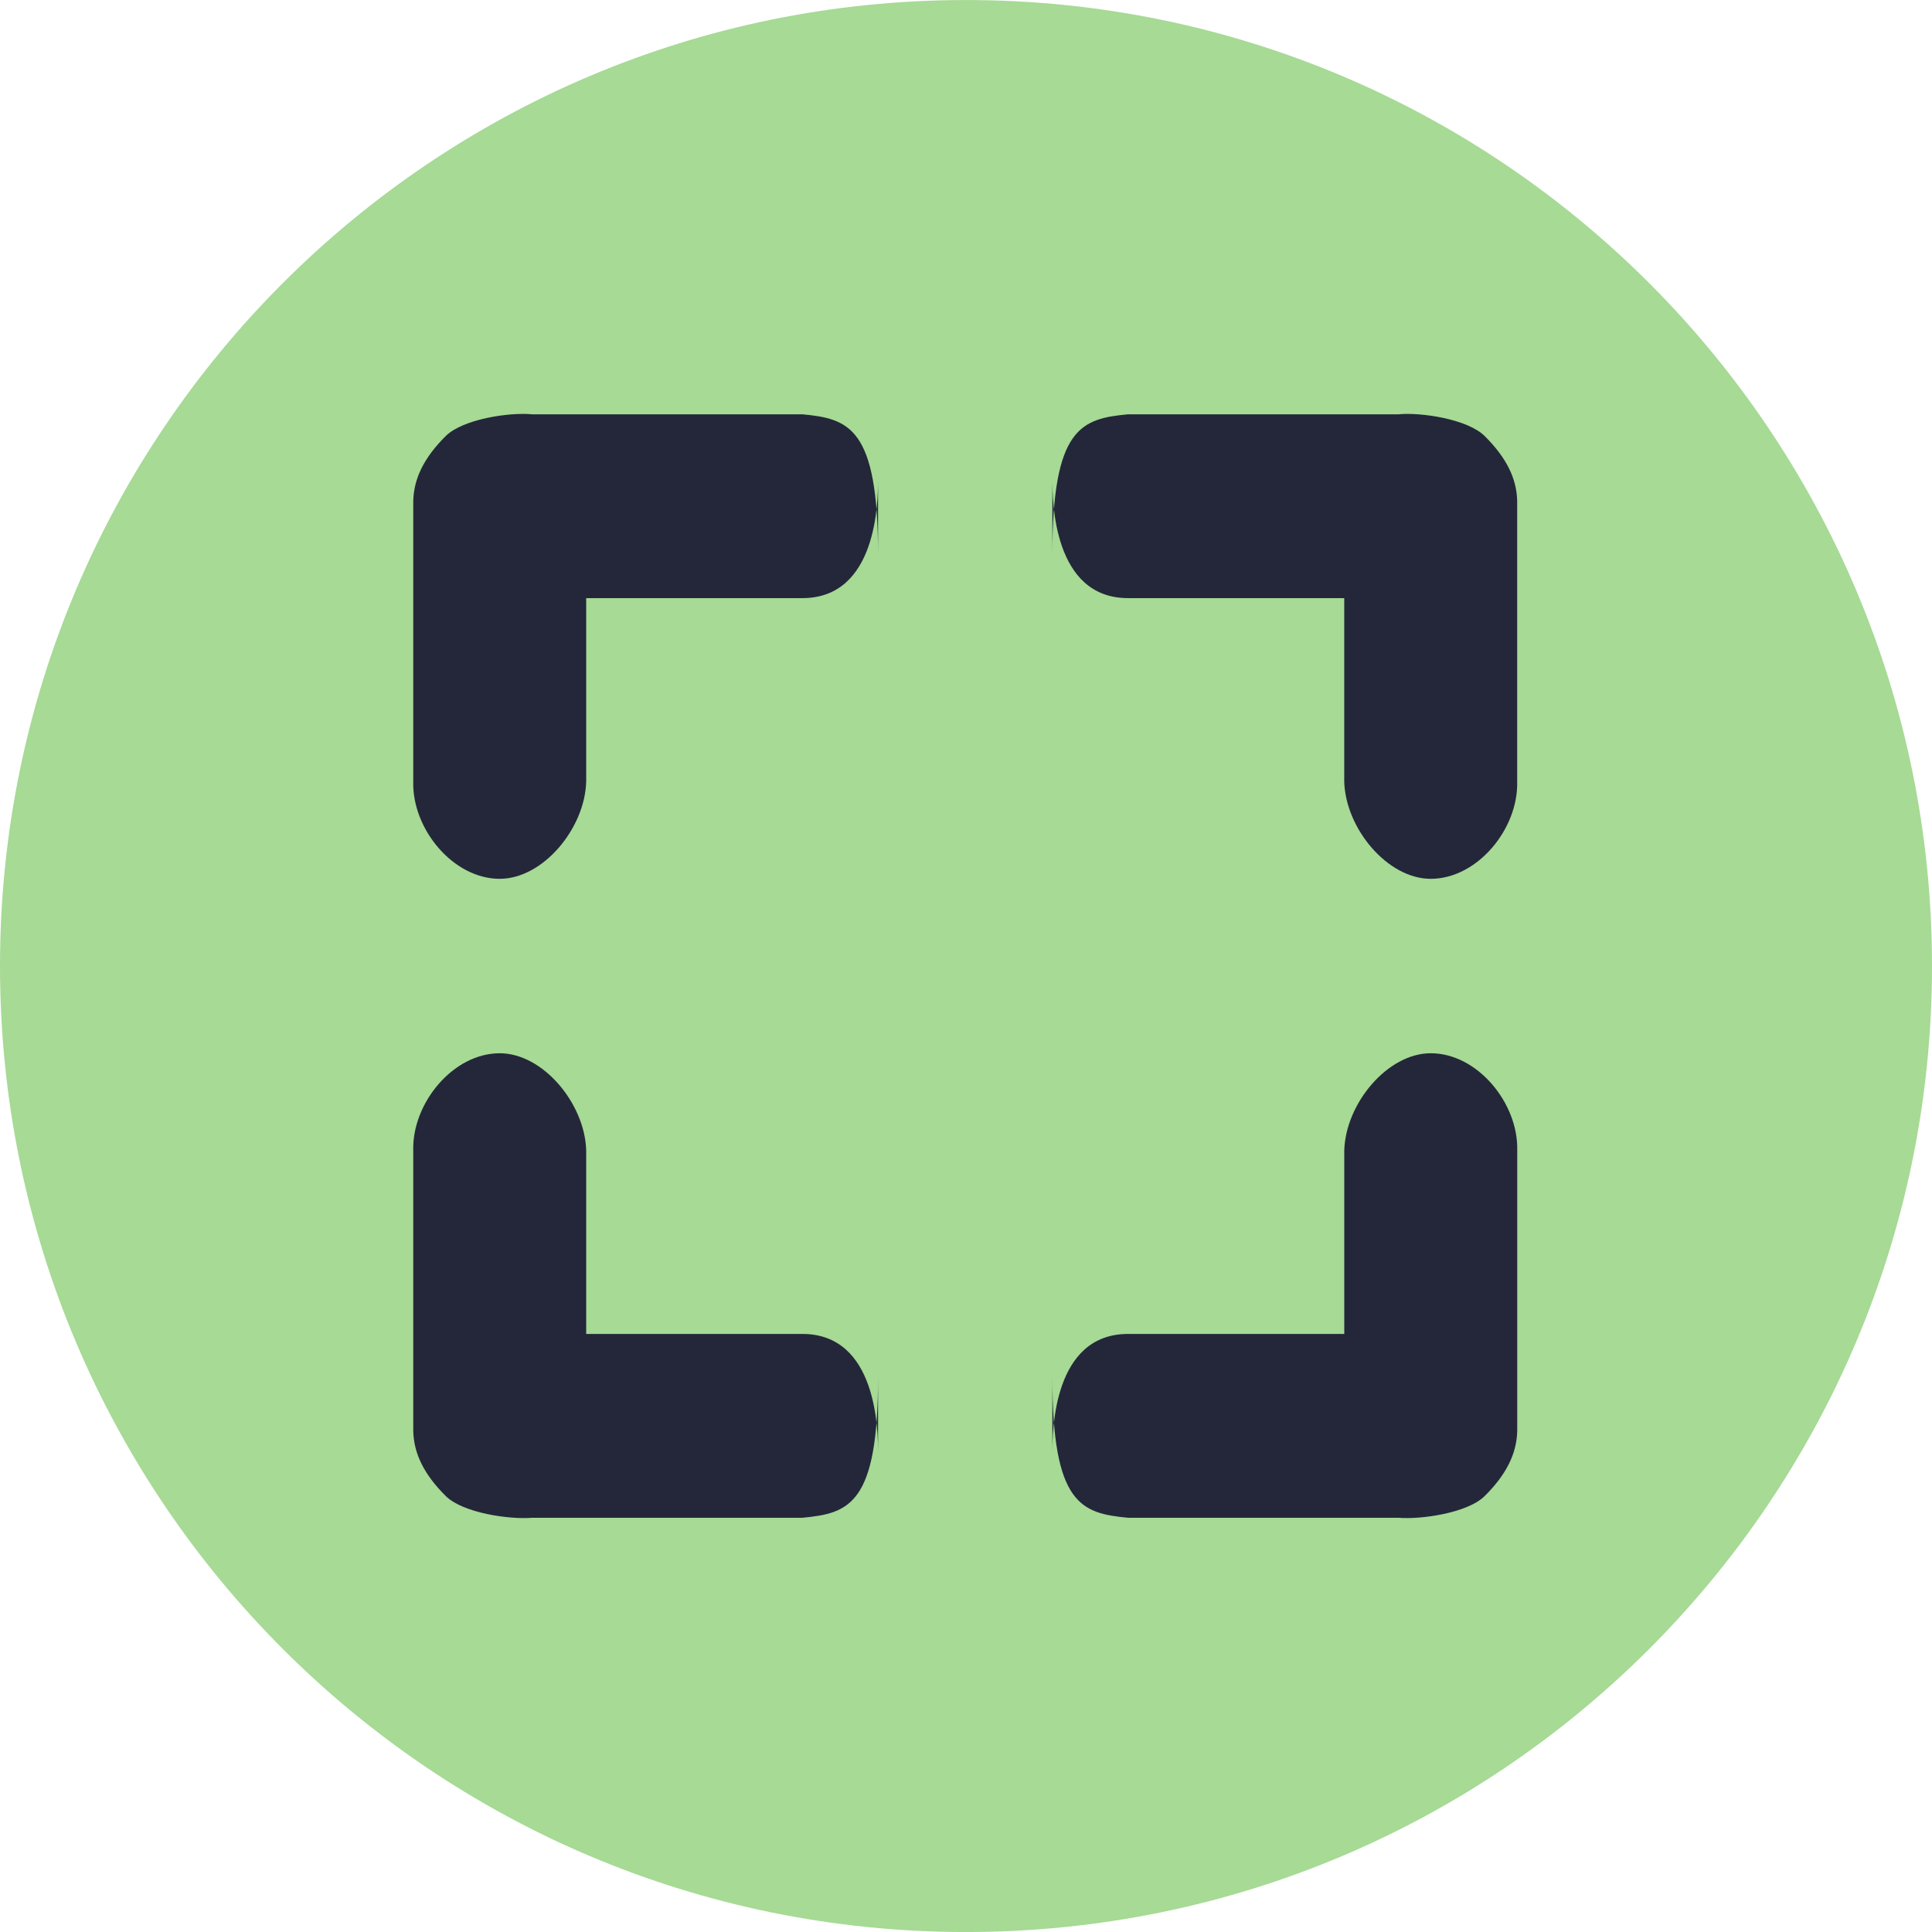
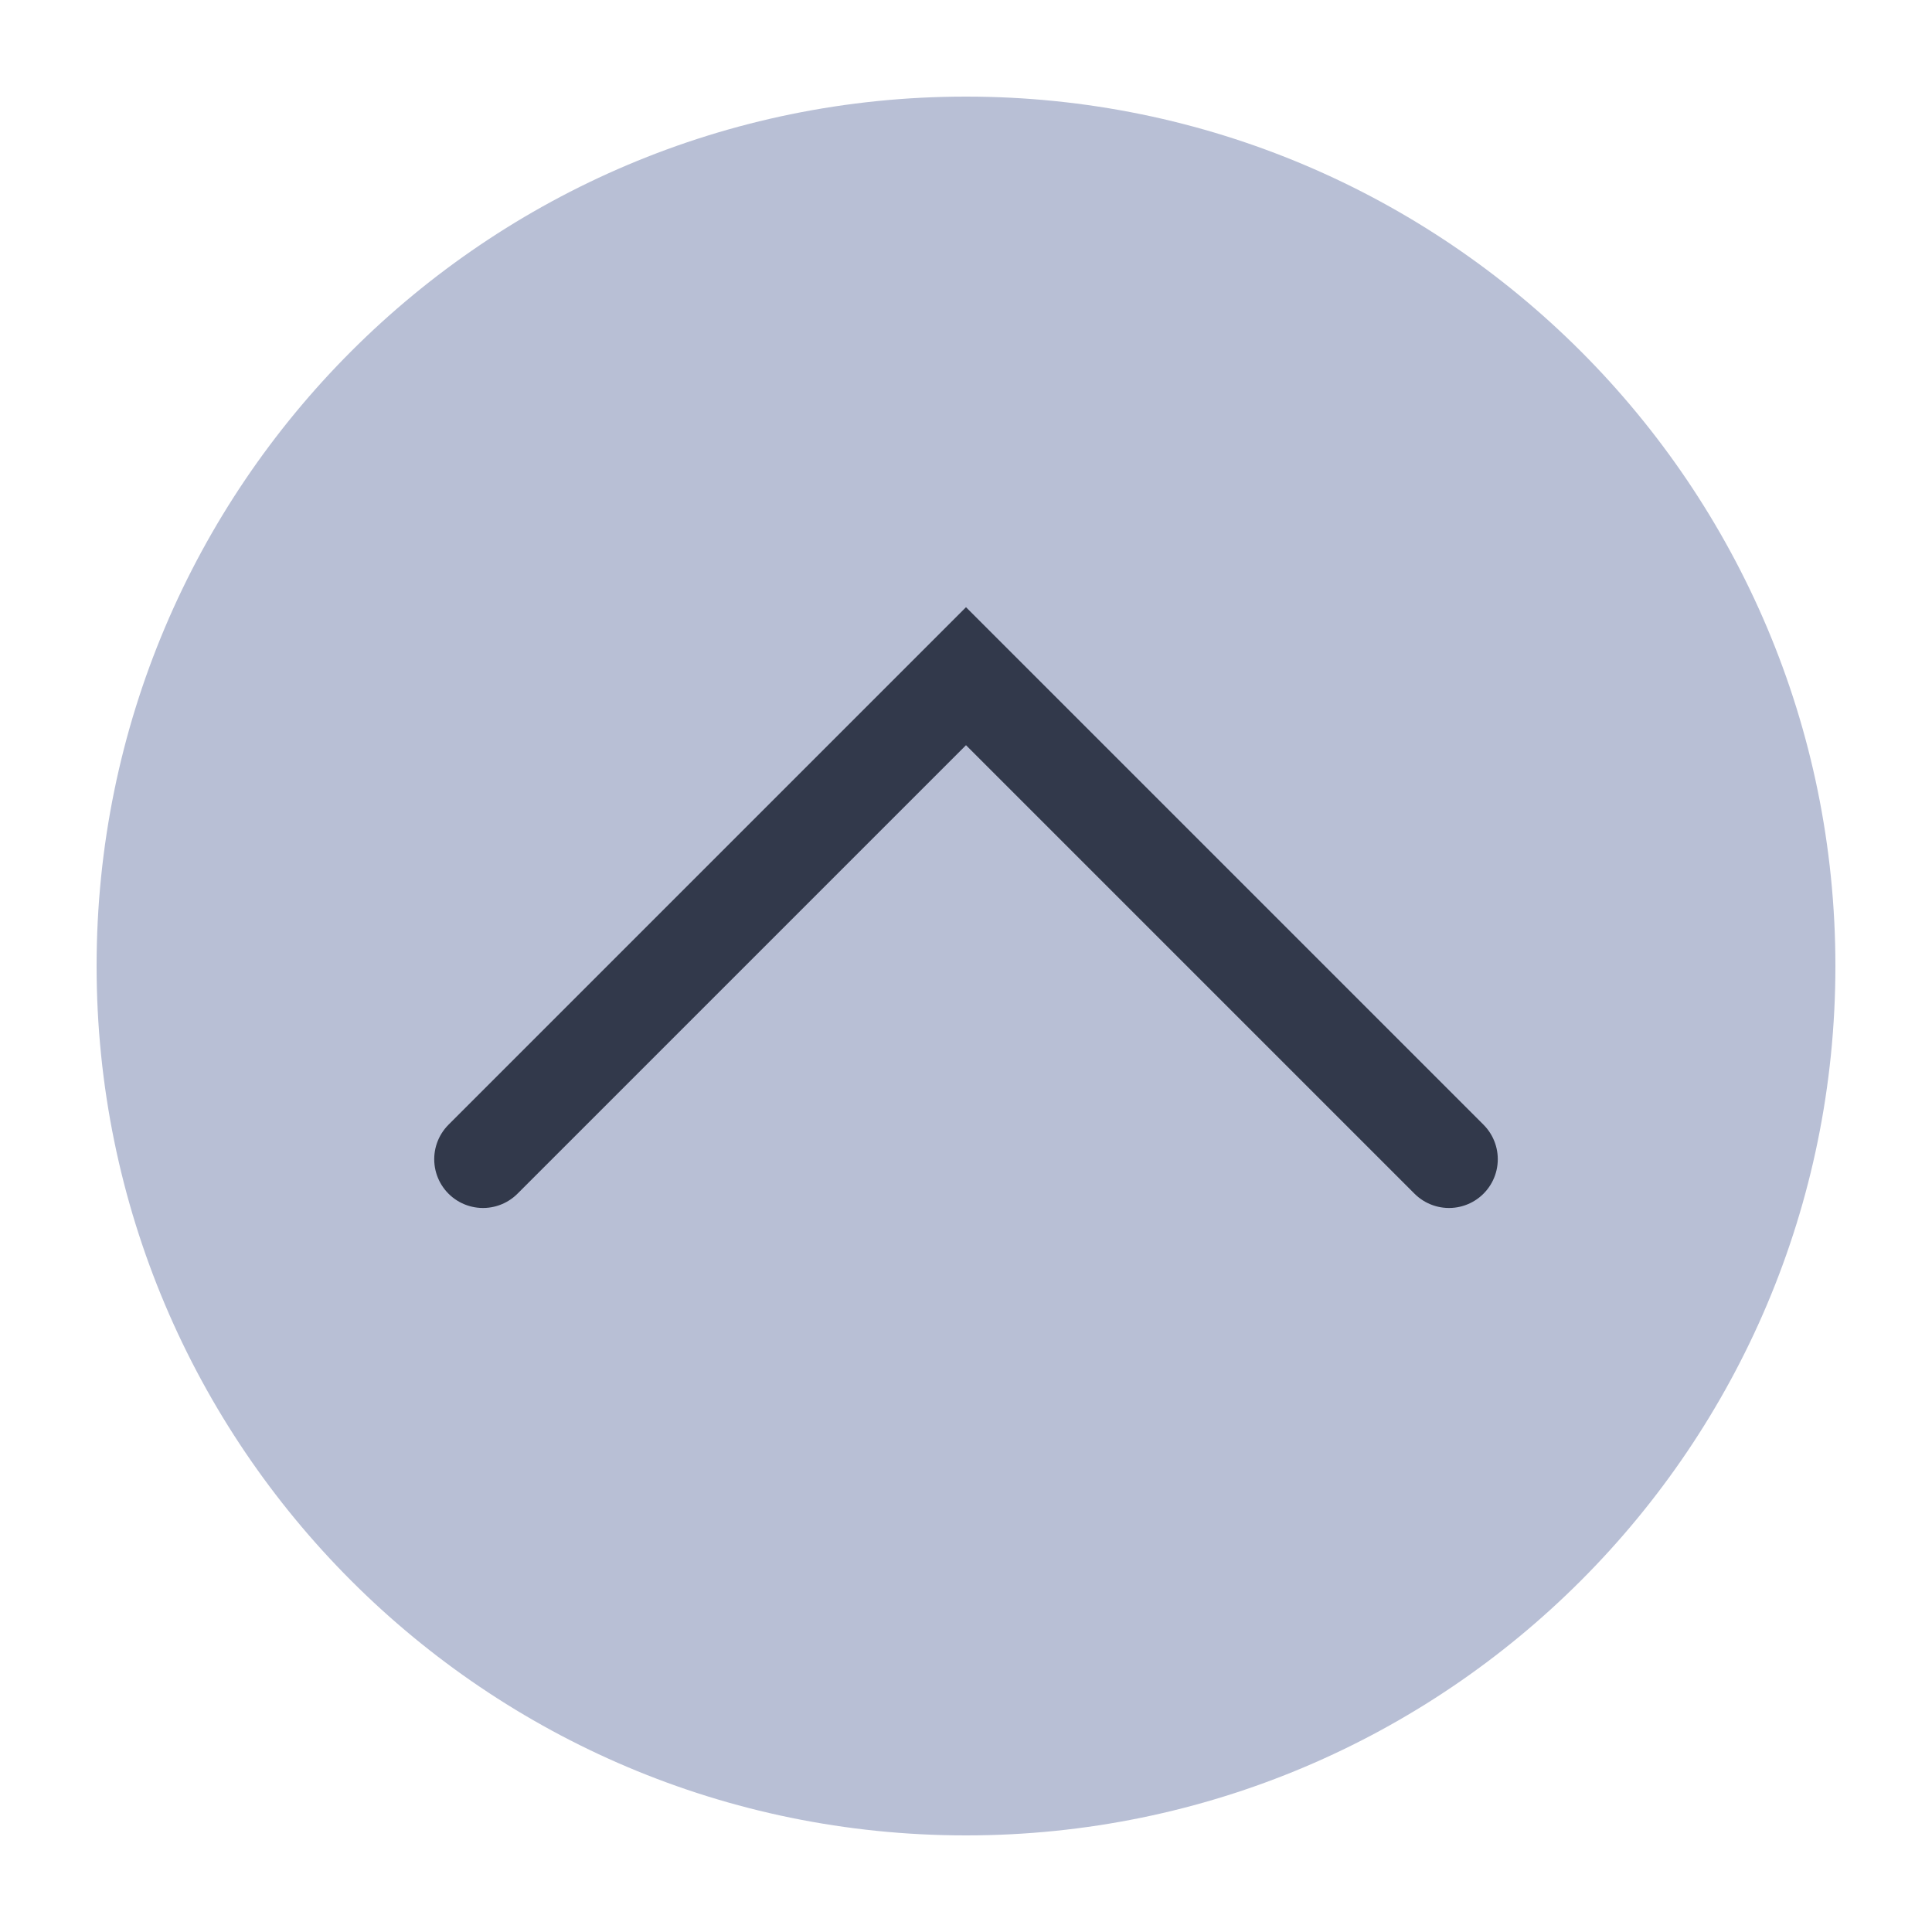
<svg xmlns="http://www.w3.org/2000/svg" viewBox="0 0 50 50" version="1.2" baseProfile="tiny">
  <defs>
</defs>
  <g fill="none" stroke="black" stroke-width="1" fill-rule="evenodd" stroke-linecap="square" stroke-linejoin="bevel">
-     <g fill="#a6da95" fill-opacity="1" stroke="none" transform="matrix(0.714286,0,0,0.714286,-67.8571,-795.371)" font-family="Noto Sans" font-size="10" font-weight="400" font-style="normal">
-       <circle cx="130" cy="1148.52" r="35" />
+     <g fill="none" stroke="#000000" stroke-opacity="1" stroke-width="1" stroke-linecap="square" stroke-linejoin="bevel" transform="matrix(1,0,0,1,0,0)" font-family="Noto Sans" font-size="10" font-weight="400" font-style="normal">
+ </g>
+     <g fill="#b8bfd5" fill-opacity="1" stroke="none" transform="matrix(2.5,0,0,2.5,2.5,2.5)" font-family="Noto Sans" font-size="10" font-weight="400" font-style="normal">
+       <circle cx="9" cy="9" r="9" />
    </g>
-     <g fill="#24273a" fill-opacity="1" stroke="none" transform="matrix(0.714286,0,0,0.714286,-67.8571,-795.371)" font-family="Noto Sans" font-size="10" font-weight="400" font-style="normal">
-       <path vector-effect="none" fill-rule="nonzero" d="M148.797,1167.72 C148.177,1168.34 146.476,1168.58 145.663,1168.51 L135.871,1168.51 C134.177,1168.35 133.129,1168.03 133.129,1163.42 L133.129,1166.16 C133.129,1165.37 133.157,1161.85 135.871,1161.85 L143.705,1161.85 L143.705,1155.2 C143.755,1153.5 145.271,1151.68 146.838,1151.68 C148.537,1151.68 150.017,1153.5 149.972,1155.2 L149.972,1165.37 C149.95,1166.19 149.58,1166.94 148.797,1167.72 " />
-     </g>
-     <g fill="#24273a" fill-opacity="1" stroke="none" transform="matrix(0.714286,0,0,0.714286,-67.8571,-795.371)" font-family="Noto Sans" font-size="10" font-weight="400" font-style="normal">
-       <path vector-effect="none" fill-rule="nonzero" d="M111.147,1167.72 C111.767,1168.34 113.468,1168.58 114.281,1168.51 L124.072,1168.51 C125.766,1168.35 126.814,1168.03 126.814,1163.42 L126.814,1166.16 C126.814,1165.37 126.786,1161.85 124.072,1161.85 L116.239,1161.85 L116.239,1155.2 C116.189,1153.5 114.672,1151.68 113.106,1151.68 C111.407,1151.68 109.927,1153.5 109.973,1155.2 L109.973,1165.37 C109.994,1166.19 110.364,1166.94 111.147,1167.72 " />
-     </g>
-     <g fill="#24273a" fill-opacity="1" stroke="none" transform="matrix(0.714286,0,0,0.714286,-67.8571,-795.371)" font-family="Noto Sans" font-size="10" font-weight="400" font-style="normal">
-       <path vector-effect="none" fill-rule="nonzero" d="M148.795,1129.32 C148.176,1128.7 146.475,1128.45 145.662,1128.53 L135.871,1128.53 C134.177,1128.69 133.129,1129.01 133.129,1133.62 L133.129,1130.88 C133.129,1131.66 133.157,1135.19 135.871,1135.19 L143.704,1135.19 L143.704,1141.84 C143.754,1143.54 145.271,1145.36 146.837,1145.36 C148.536,1145.36 150.016,1143.54 149.97,1141.84 L149.97,1131.66 C149.949,1130.85 149.579,1130.1 148.795,1129.32 " />
-     </g>
-     <g fill="#24273a" fill-opacity="1" stroke="none" transform="matrix(0.714286,0,0,0.714286,-67.8571,-795.371)" font-family="Noto Sans" font-size="10" font-weight="400" font-style="normal">
-       <path vector-effect="none" fill-rule="nonzero" d="M111.147,1129.32 C111.767,1128.7 113.468,1128.45 114.281,1128.53 L124.072,1128.53 C125.766,1128.69 126.814,1129.01 126.814,1133.62 L126.814,1130.88 C126.814,1131.67 126.786,1135.19 124.072,1135.19 L116.239,1135.19 L116.239,1141.84 C116.189,1143.54 114.672,1145.36 113.106,1145.36 C111.407,1145.36 109.927,1143.54 109.973,1141.84 L109.973,1131.67 C109.994,1130.85 110.364,1130.1 111.147,1129.32 " />
+     <g fill="none" stroke="#32394b" stroke-opacity="1" stroke-width="1.01" stroke-linecap="round" stroke-linejoin="miter" stroke-miterlimit="2" transform="matrix(2.5,0,0,2.5,2.5,2.5)" font-family="Noto Sans" font-size="10" font-weight="400" font-style="normal">
+       <polyline fill="none" vector-effect="none" points="4,11 9,6 14,11 " />
    </g>
    <g fill="none" stroke="#000000" stroke-opacity="1" stroke-width="1" stroke-linecap="square" stroke-linejoin="bevel" transform="matrix(1,0,0,1,0,0)" font-family="Noto Sans" font-size="10" font-weight="400" font-style="normal">
</g>
  </g>
</svg>
